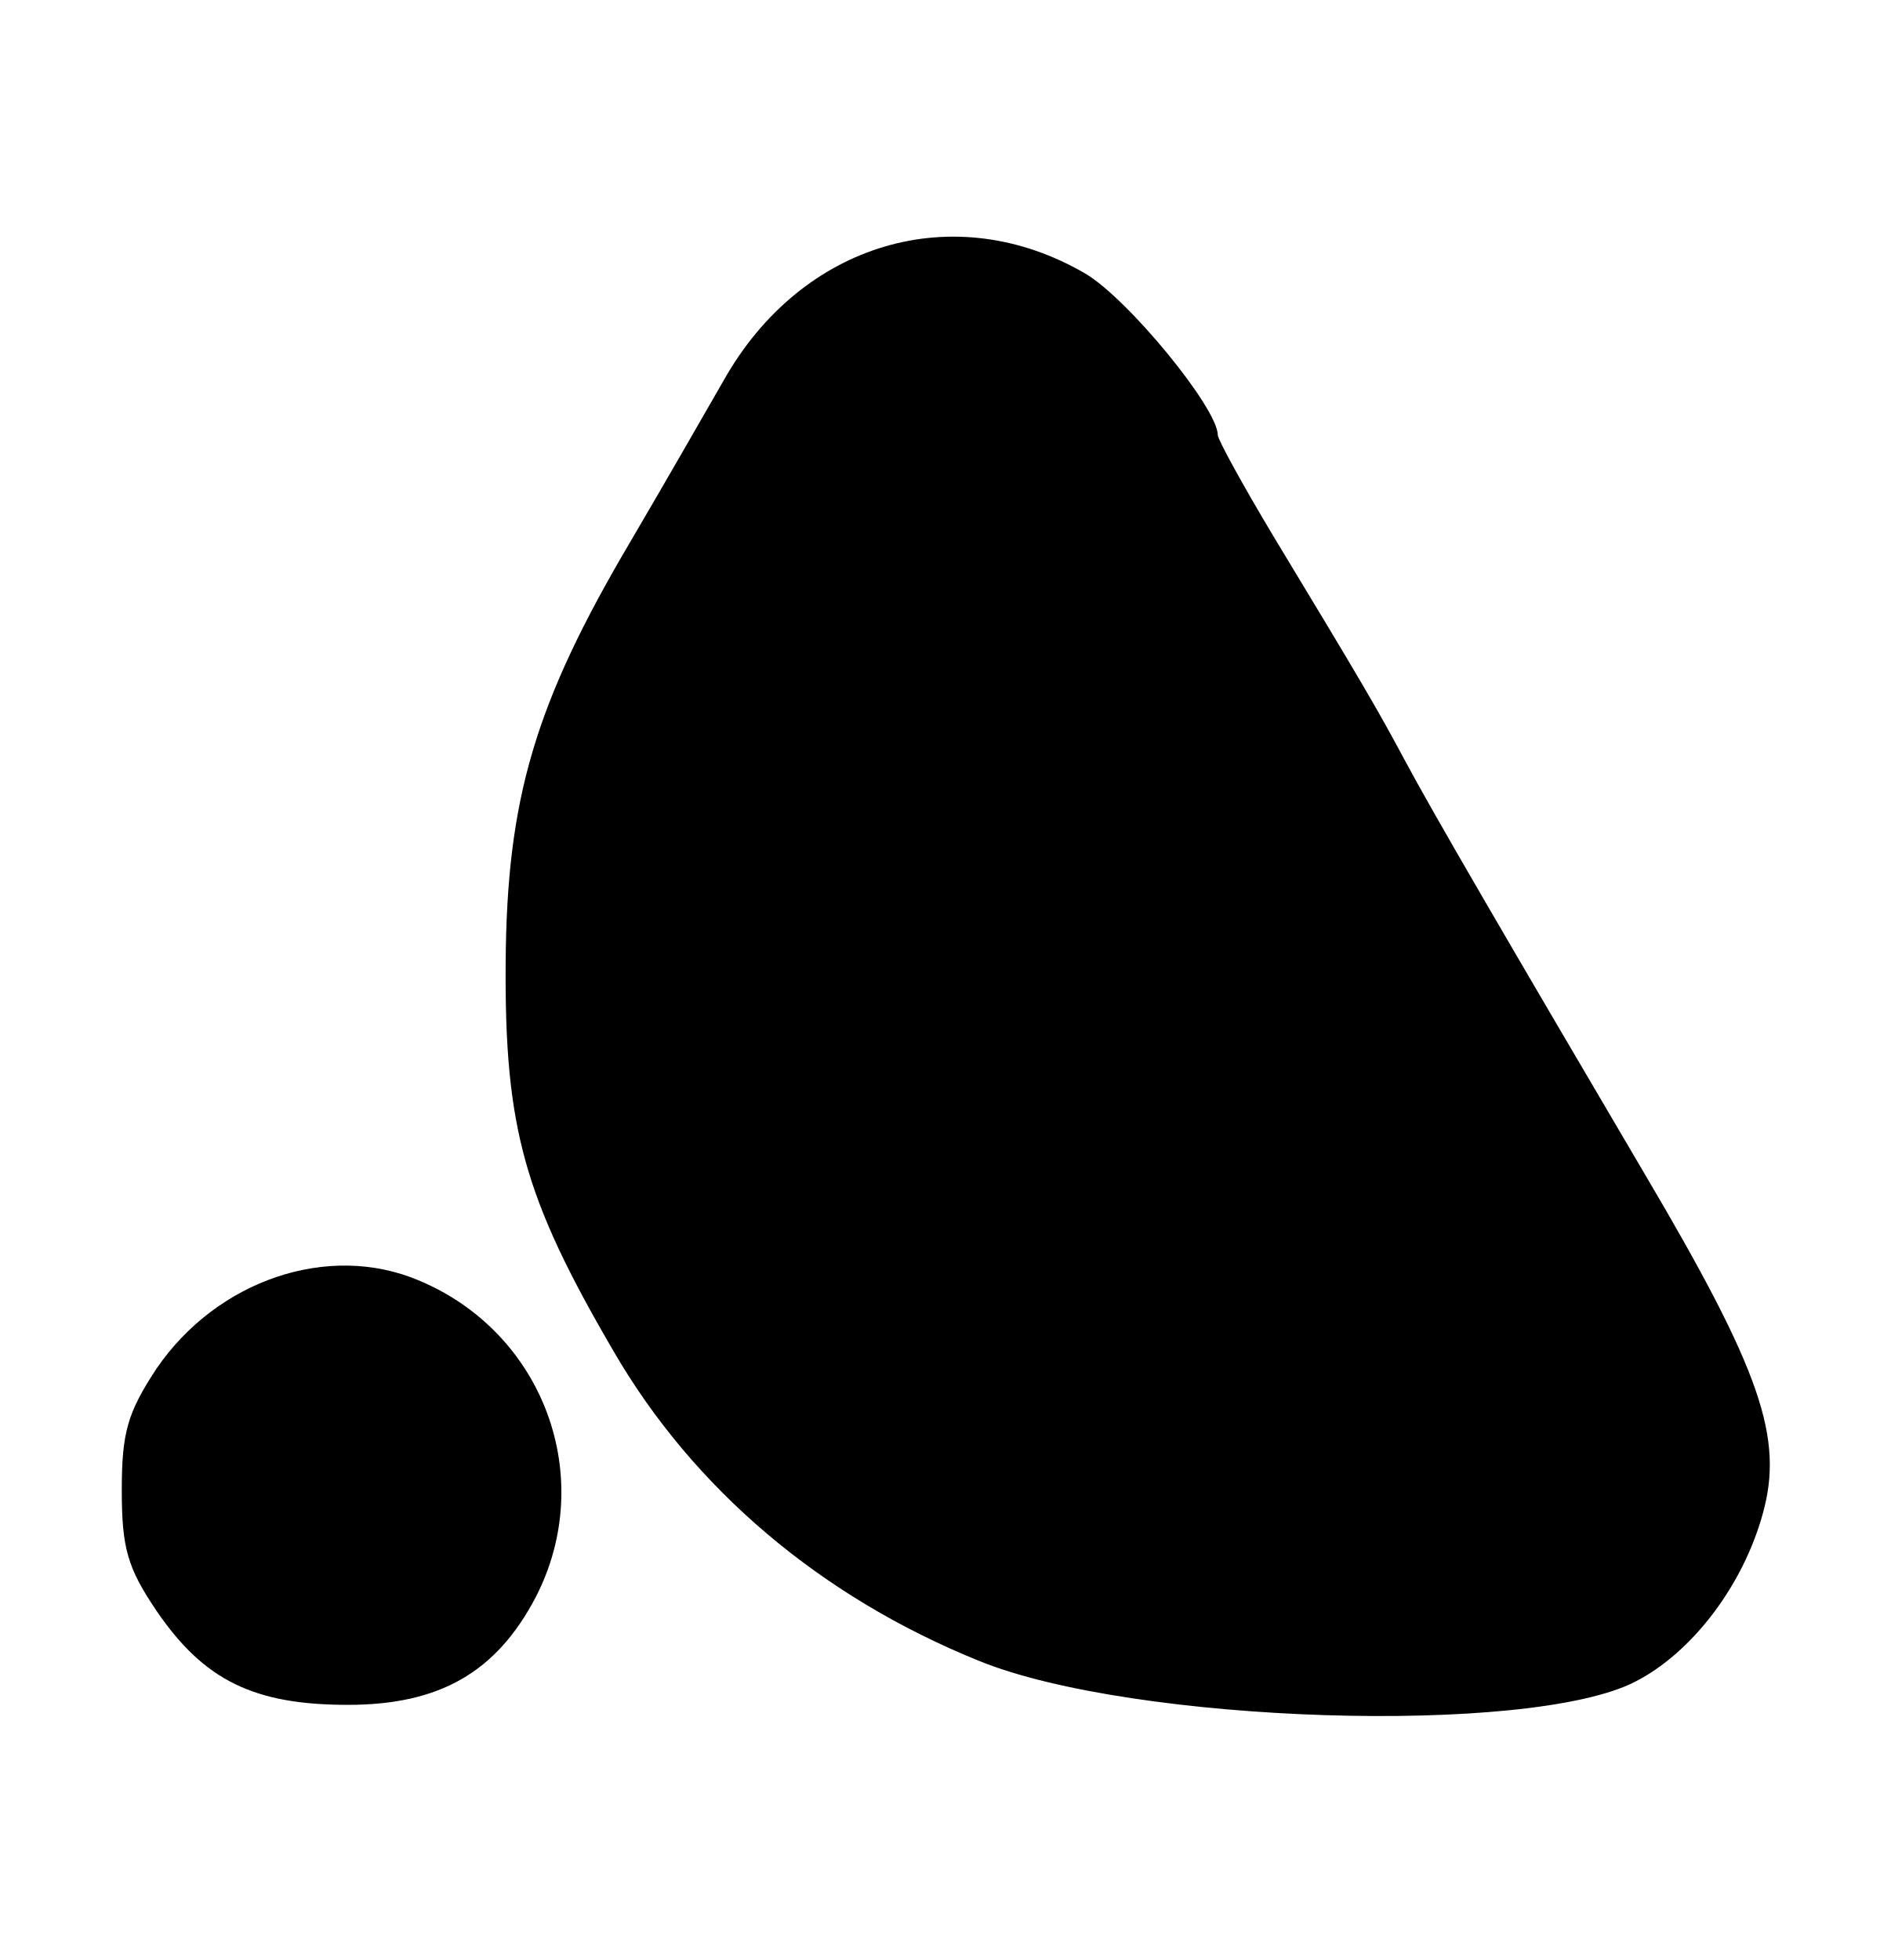
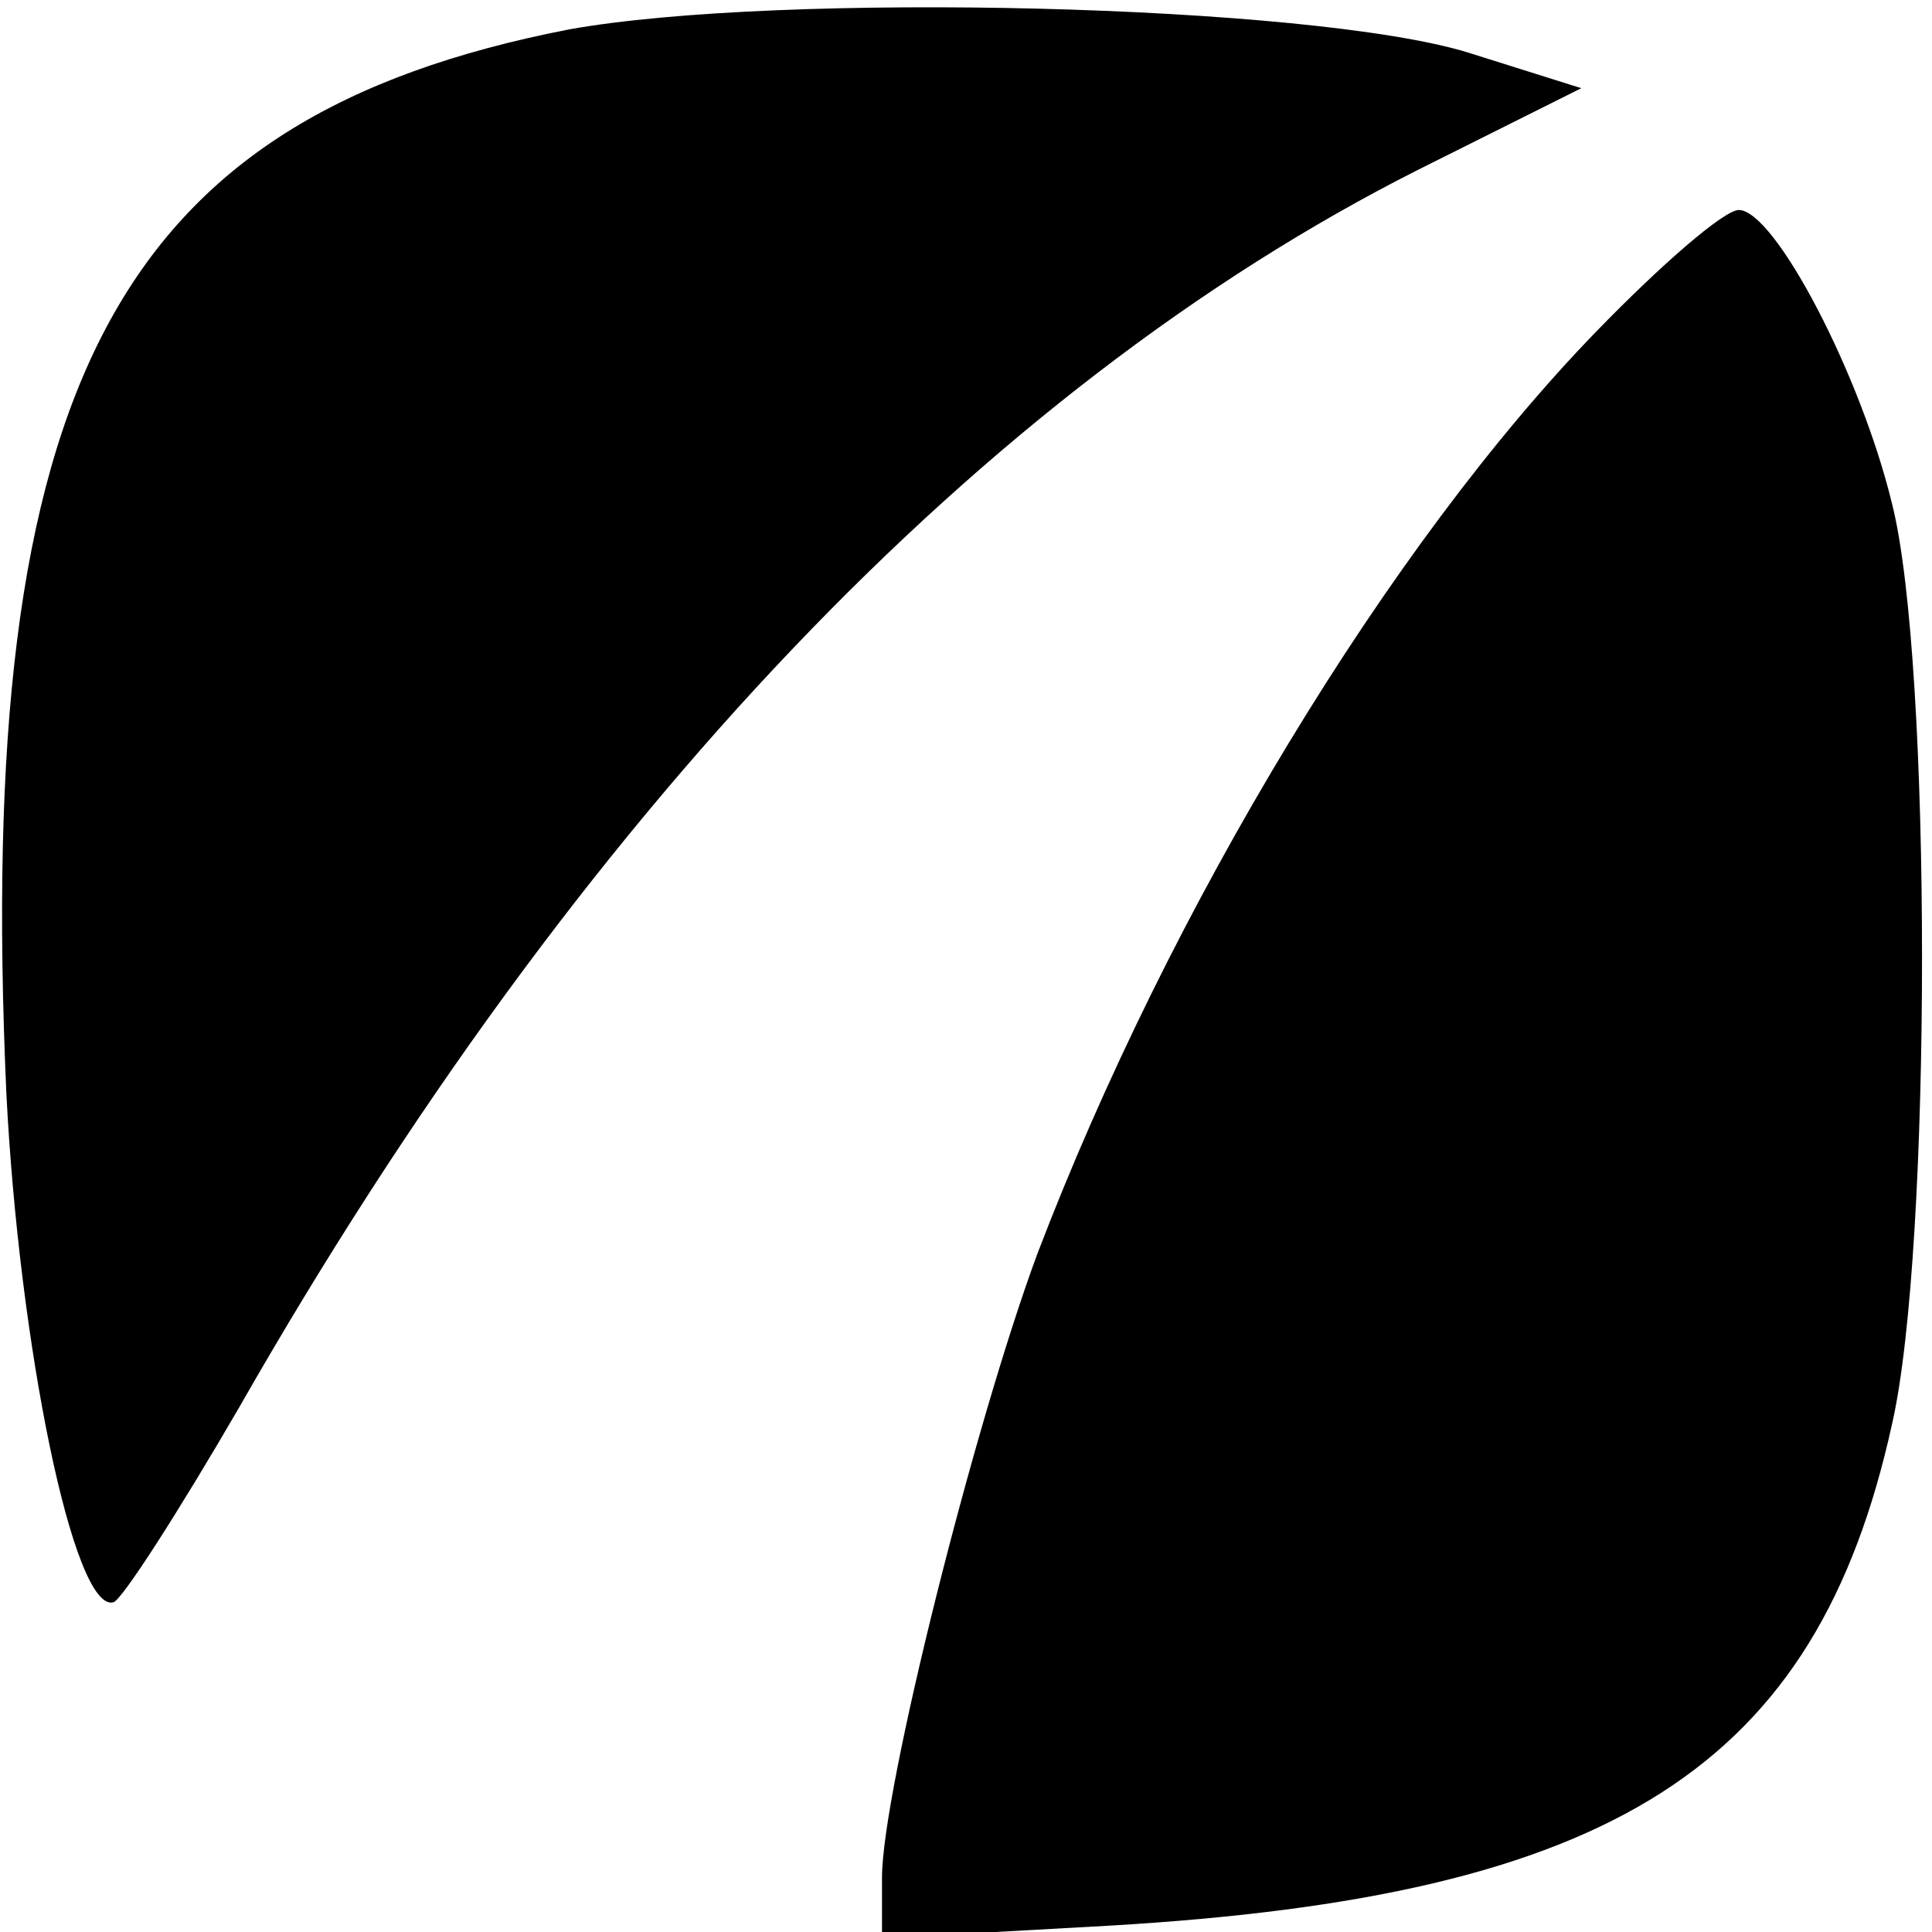
- <svg xmlns="http://www.w3.org/2000/svg" version="1.0" width="163pt" height="169pt" viewBox="0 0 163 169" preserveAspectRatio="xMidYMid meet">
-   <g transform="translate(0,169) scale(0.1,-0.1)" fill="#000000" stroke="none">
-     <path d="M936 1454 c37 -22 114 -116 114 -139 0 -4 22 -44 49 -89 75 -124 89 -148 112 -191 24 -45 87 -153 207 -357 101 -171 120 -228 102 -293 -17 -62 -61 -120 -110 -145 -91 -47 -434 -36 -566 18 -136 55 -246 148 -315 267 -77 132 -94 192 -93 335 1 141 25 223 107 362 30 51 66 114 81 140 67 119 199 158 312 92z M361 586 c108 -45 154 -170 101 -273 -34 -65 -83 -93 -162 -93 -81 0 -124 21 -165 81 -25 37 -30 54 -30 104 0 50 5 67 30 105 52 76 148 109 226 76z" />
+ <svg xmlns="http://www.w3.org/2000/svg" version="1.0" width="92pt" height="92pt" viewBox="0 0 92 92" preserveAspectRatio="xMidYMid meet">
+   <g transform="translate(0,92) scale(0.1,-0.1)" fill="#000000" stroke="none">
+     <path d="M271 906 c-216 -42 -283 -169 -268 -506 6 -120 32 -248 51 -243 4 1 31 43 60 93 161 282 355 485 561 589 l78 39 -54 17 c-75 23 -328 29 -428 11z" />
+     <path d="M760 762 c-98 -101 -203 -274 -266 -439 -30 -81 -74 -256 -74 -297 l0 -29 108 6 c240 14 337 75 373 239 19 83 19 363 0 438 -15 62 -56 140 -73 140 -7 0 -37 -26 -68 -58z" />
  </g>
</svg>
